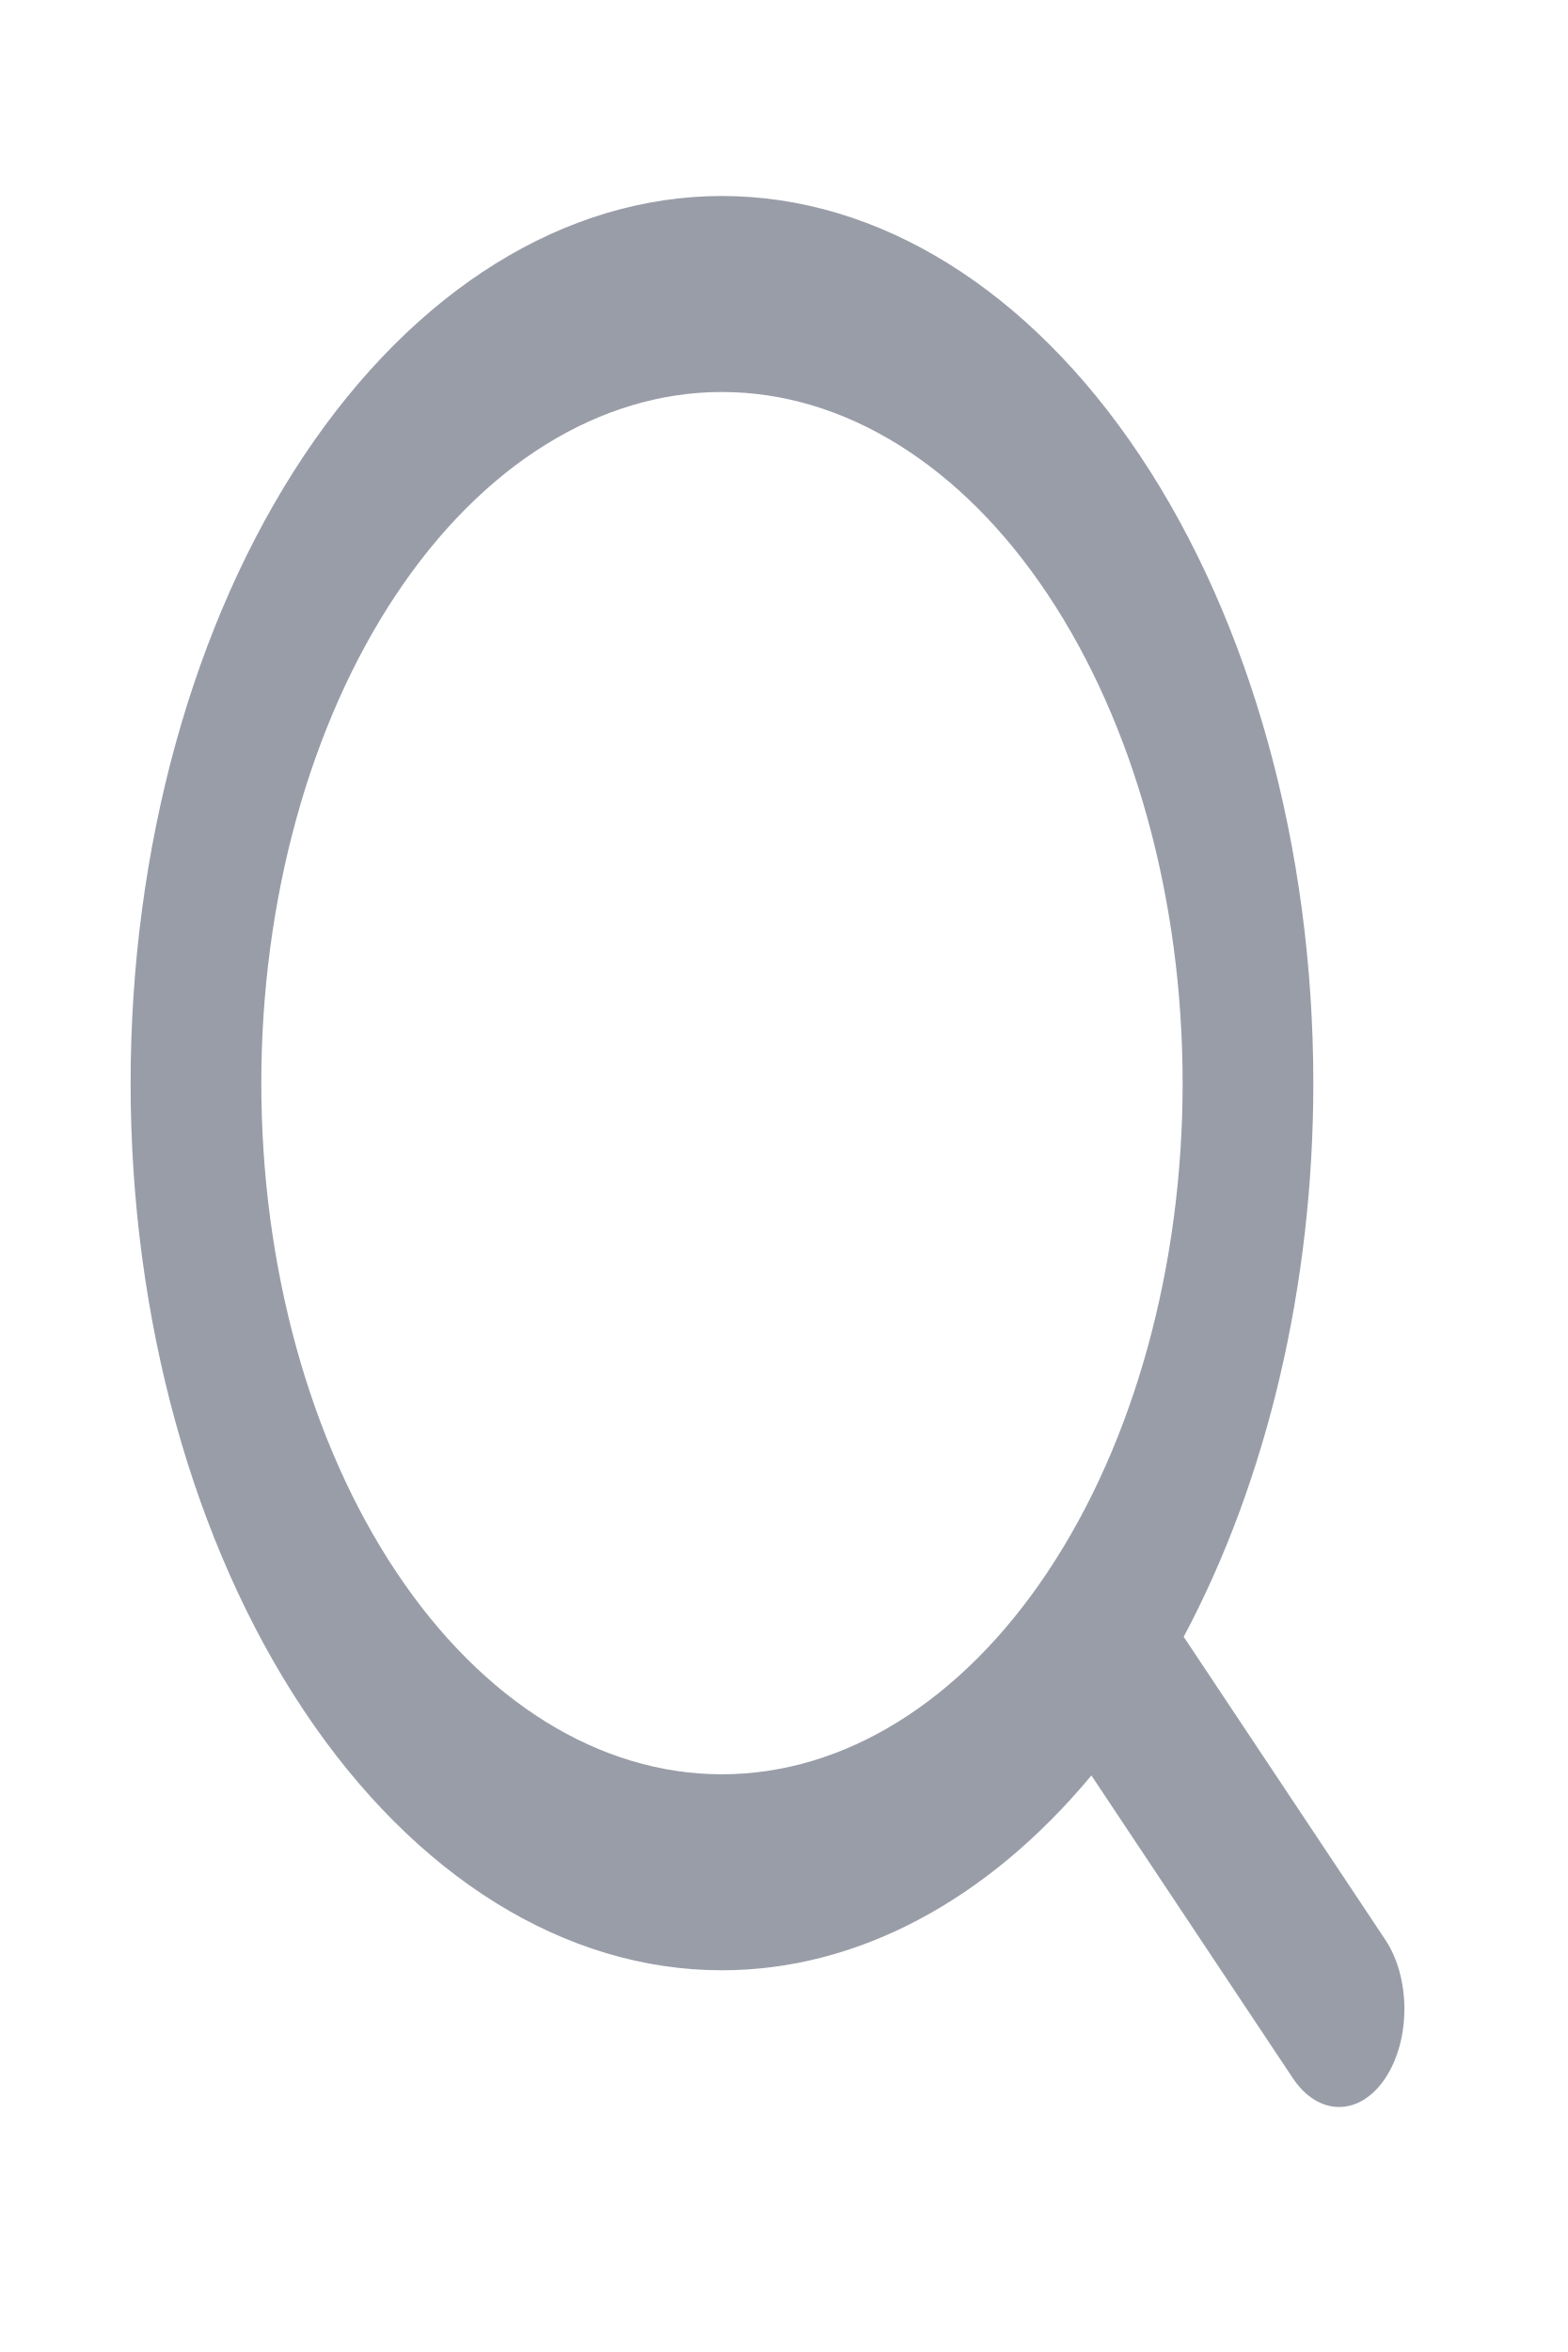
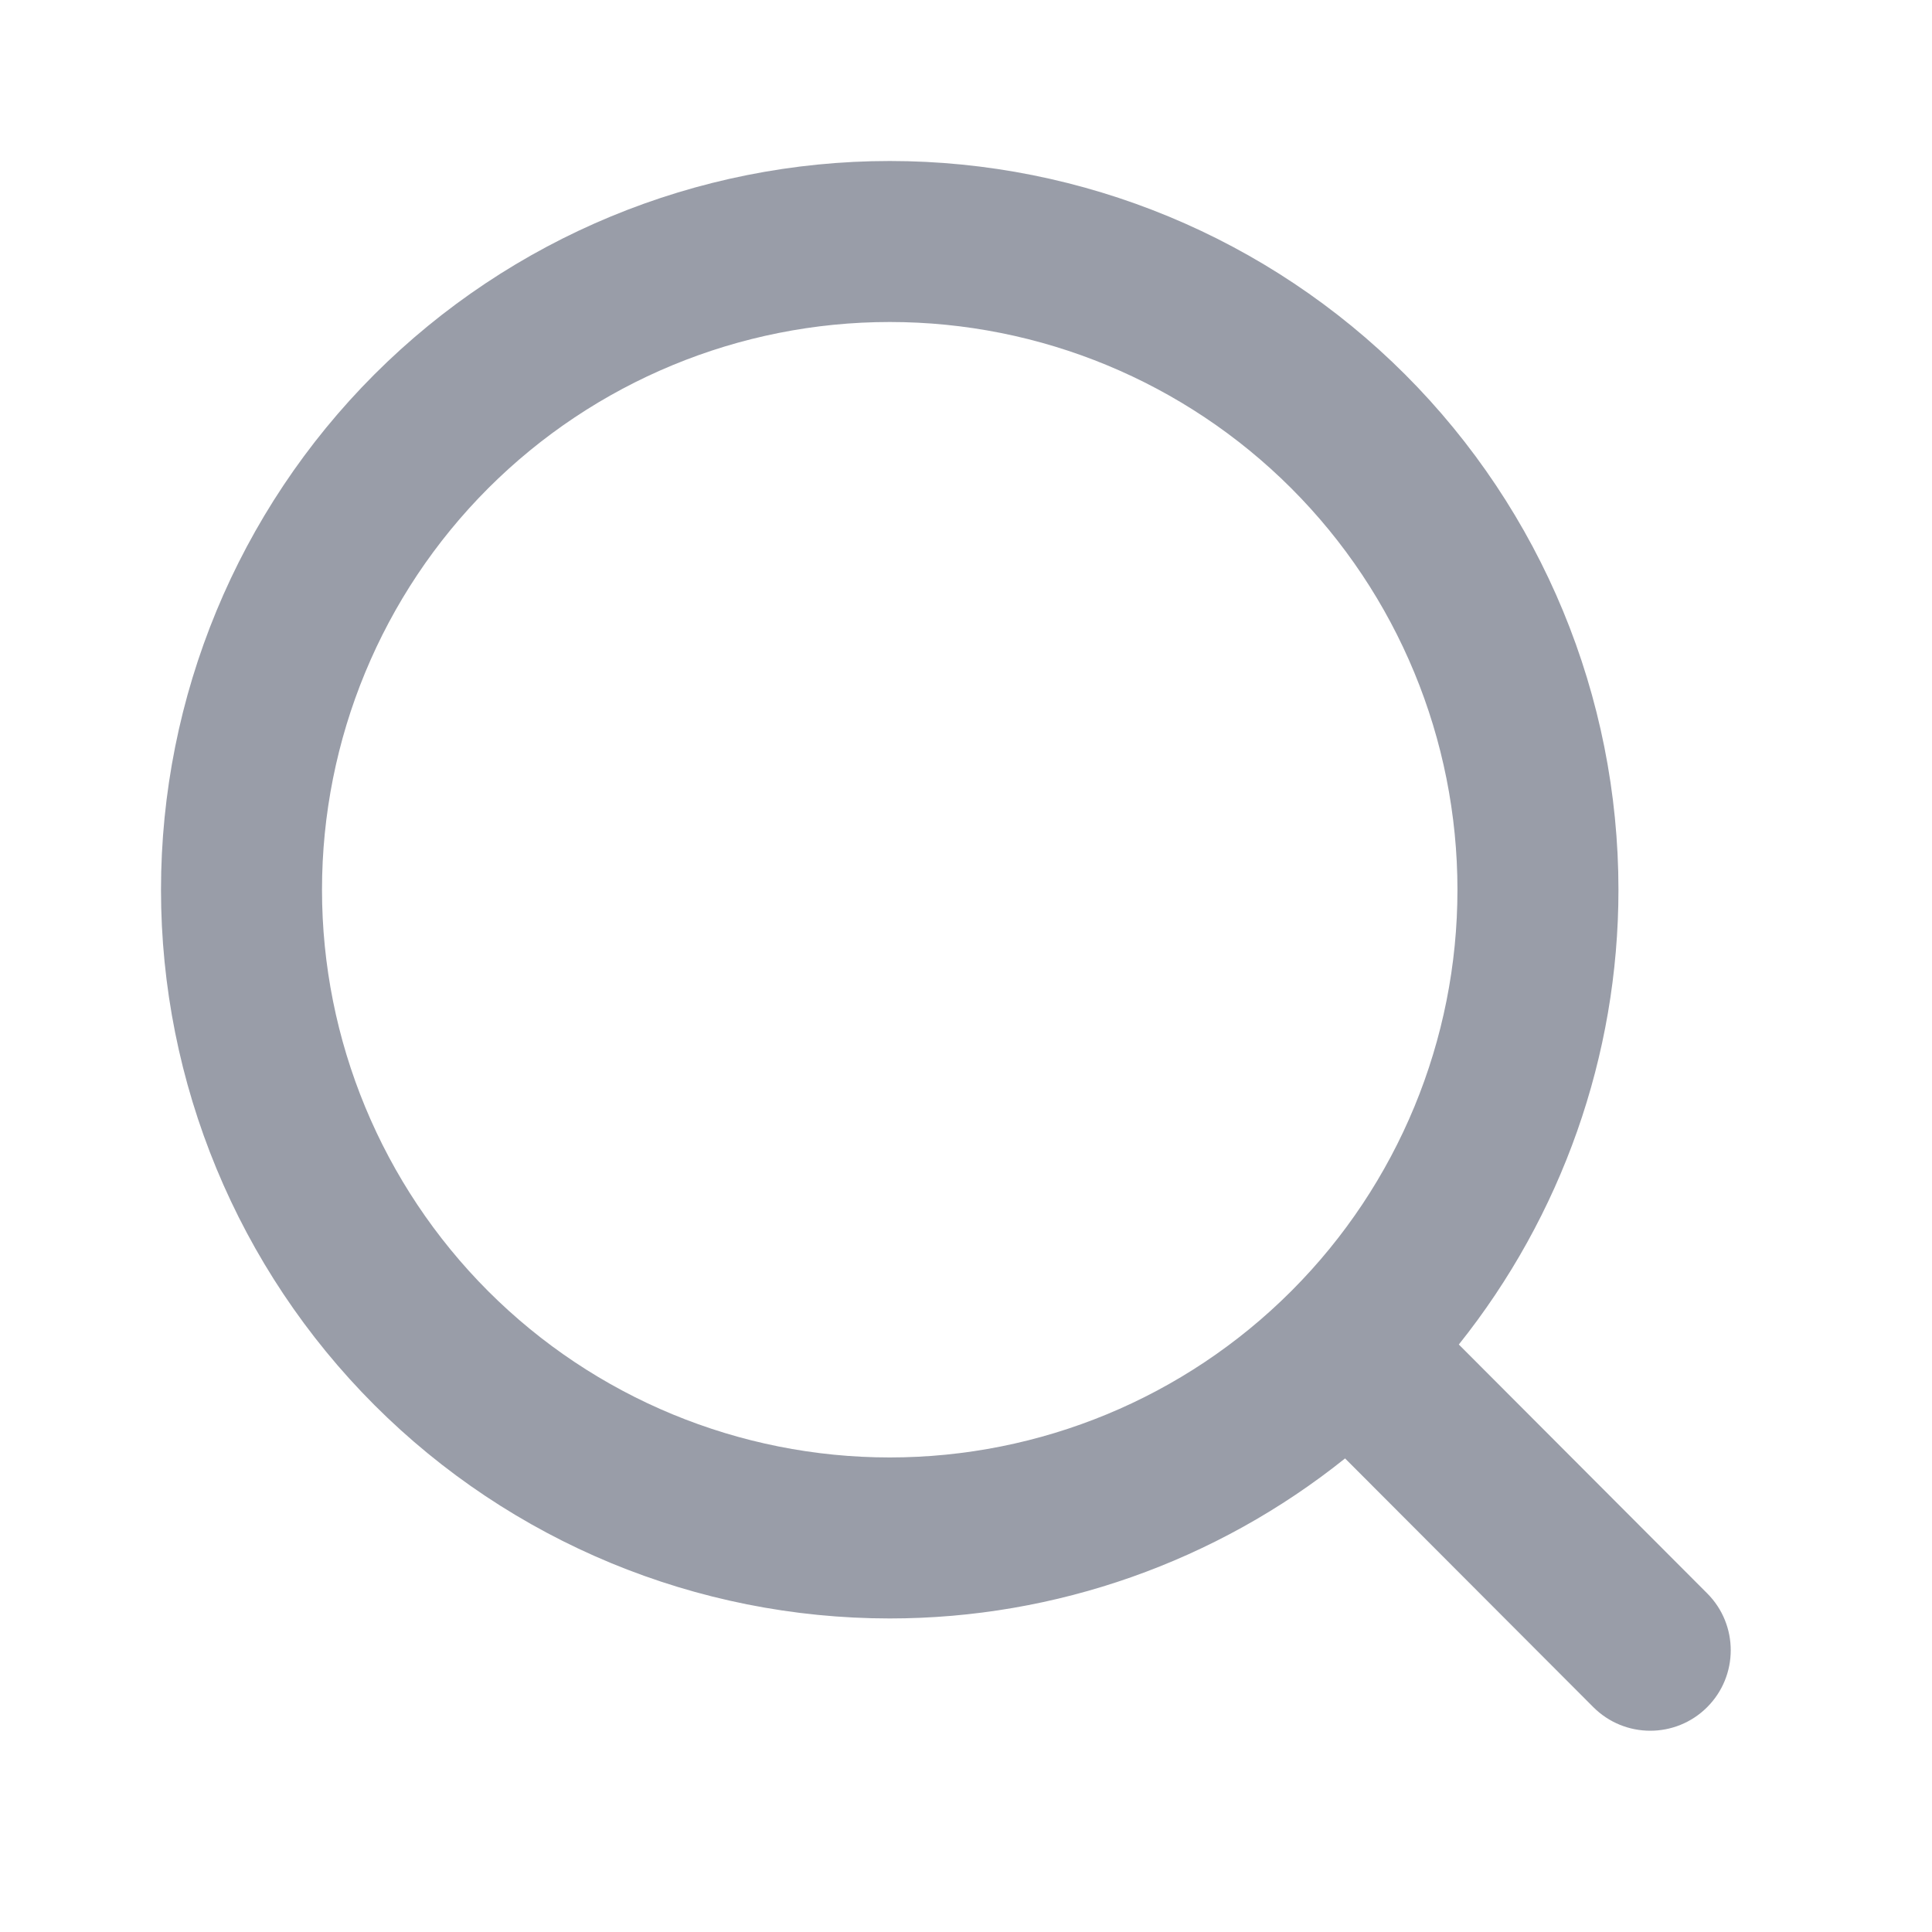
- <svg xmlns="http://www.w3.org/2000/svg" preserveAspectRatio="none" overflow="visible" style="display: block;" width="16" height="24" viewBox="0 0 16 24" fill="none">
-   <g id="Icons">
-     <path id="Vector" d="M12.07 11.053C12.07 9.182 11.575 7.388 10.693 6.065C9.812 4.743 8.615 4 7.368 4C6.122 4 4.925 4.743 4.044 6.065C3.162 7.388 2.667 9.182 2.667 11.053C2.667 12.923 3.162 14.717 4.044 16.04C4.925 17.363 6.122 18.105 7.368 18.105C8.614 18.105 9.809 17.364 10.69 16.044L10.699 16.03C11.577 14.709 12.07 12.919 12.07 11.053ZM13.404 11.053C13.404 13.116 12.932 15.105 12.081 16.702L14.139 19.794C14.399 20.185 14.398 20.818 14.137 21.208C13.877 21.598 13.455 21.597 13.195 21.206L11.139 18.117C10.074 19.397 8.746 20.105 7.368 20.105C5.768 20.105 4.233 19.152 3.101 17.454C1.969 15.756 1.333 13.454 1.333 11.053C1.333 8.652 1.969 6.349 3.101 4.651C4.233 2.954 5.768 2 7.368 2C8.969 2 10.504 2.954 11.636 4.651C12.768 6.349 13.404 8.652 13.404 11.053Z" fill="#999DA8" />
-   </g>
+ <svg xmlns="http://www.w3.org/2000/svg" preserveAspectRatio="xMidYMid meet" width="100%" height="100%" overflow="visible" style="display: block;" viewBox="0 0 24 24" fill="none">
+   <path d="M18.105 11.053C18.105 9.182 17.363 7.388 16.04 6.065C14.717 4.743 12.923 4 11.053 4C9.182 4 7.388 4.743 6.065 6.065C4.743 7.388 4 9.182 4 11.053C4 12.923 4.743 14.717 6.065 16.04C7.388 17.363 9.182 18.105 11.053 18.105C12.921 18.105 14.713 17.364 16.035 16.044L16.049 16.03C17.366 14.709 18.105 12.919 18.105 11.053ZM20.105 11.053C20.105 13.116 19.398 15.105 18.122 16.702L21.208 19.794C21.598 20.185 21.597 20.818 21.206 21.208C20.815 21.598 20.182 21.597 19.792 21.206L16.709 18.117C15.111 19.397 13.119 20.105 11.053 20.105C8.652 20.105 6.349 19.152 4.651 17.454C2.954 15.756 2 13.454 2 11.053C2 8.652 2.954 6.349 4.651 4.651C6.349 2.954 8.652 2 11.053 2C13.454 2 15.756 2.954 17.454 4.651C19.152 6.349 20.105 8.652 20.105 11.053Z" fill="#999DA8" />
</svg>
